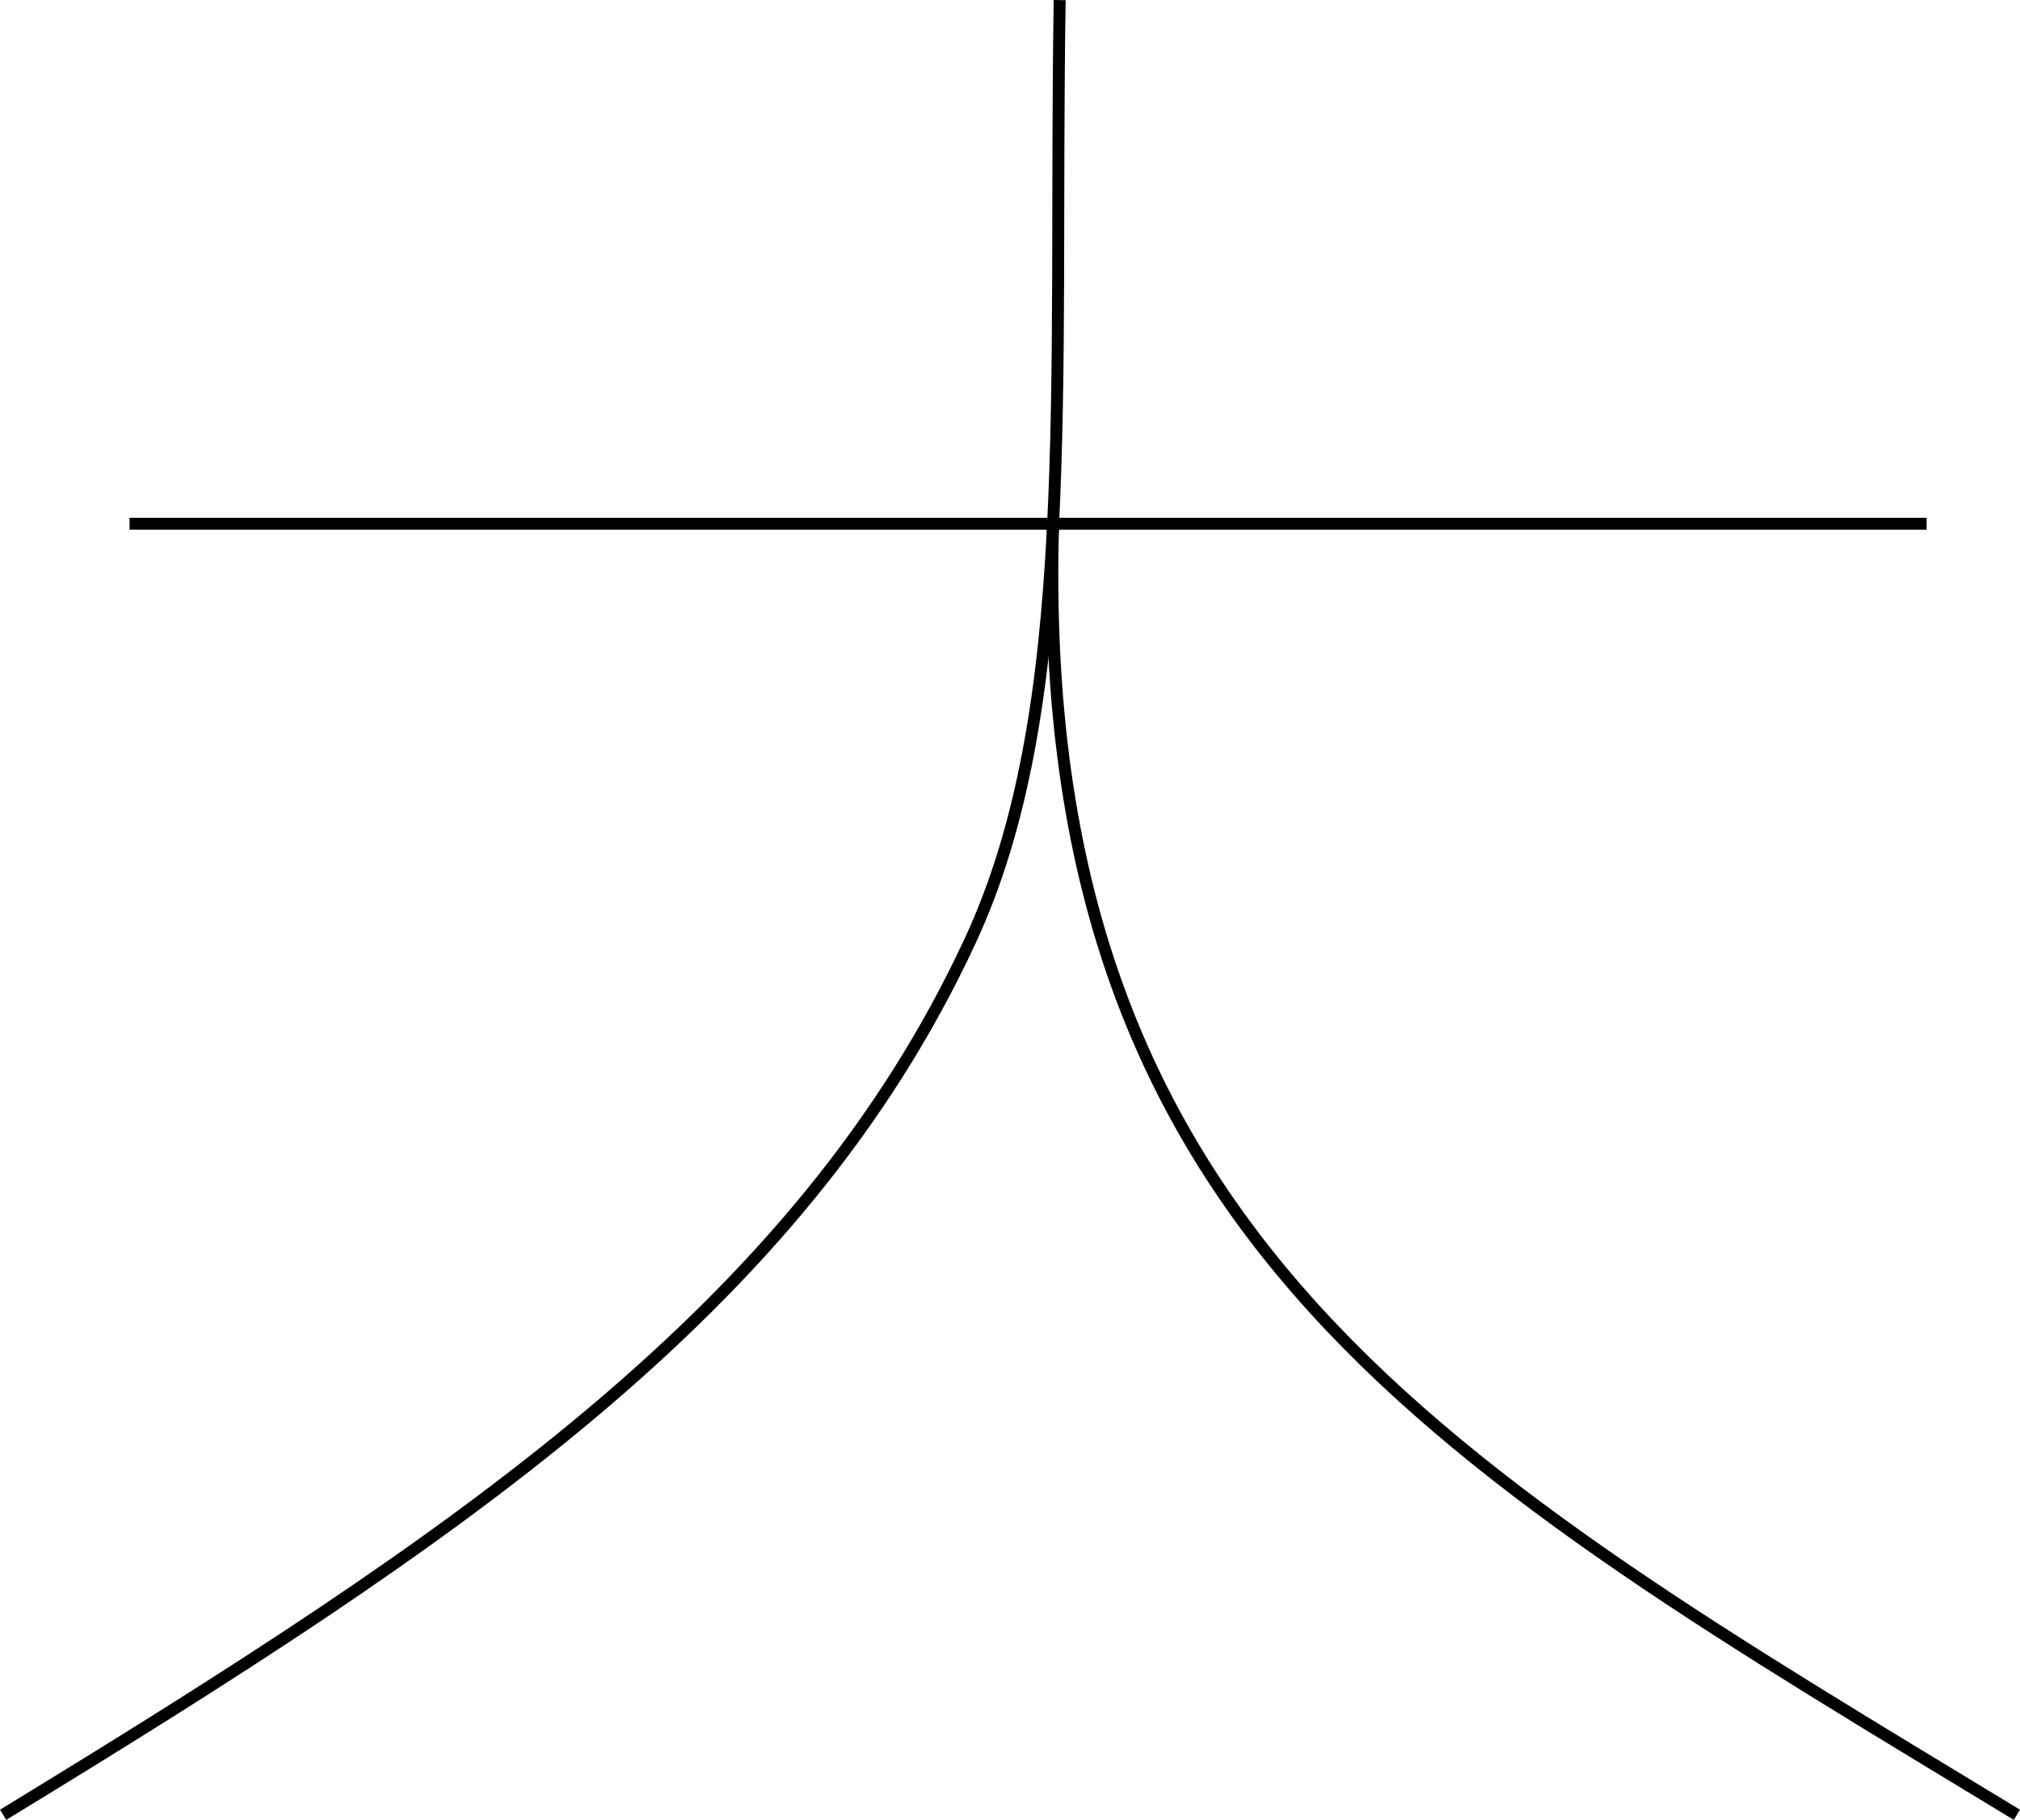
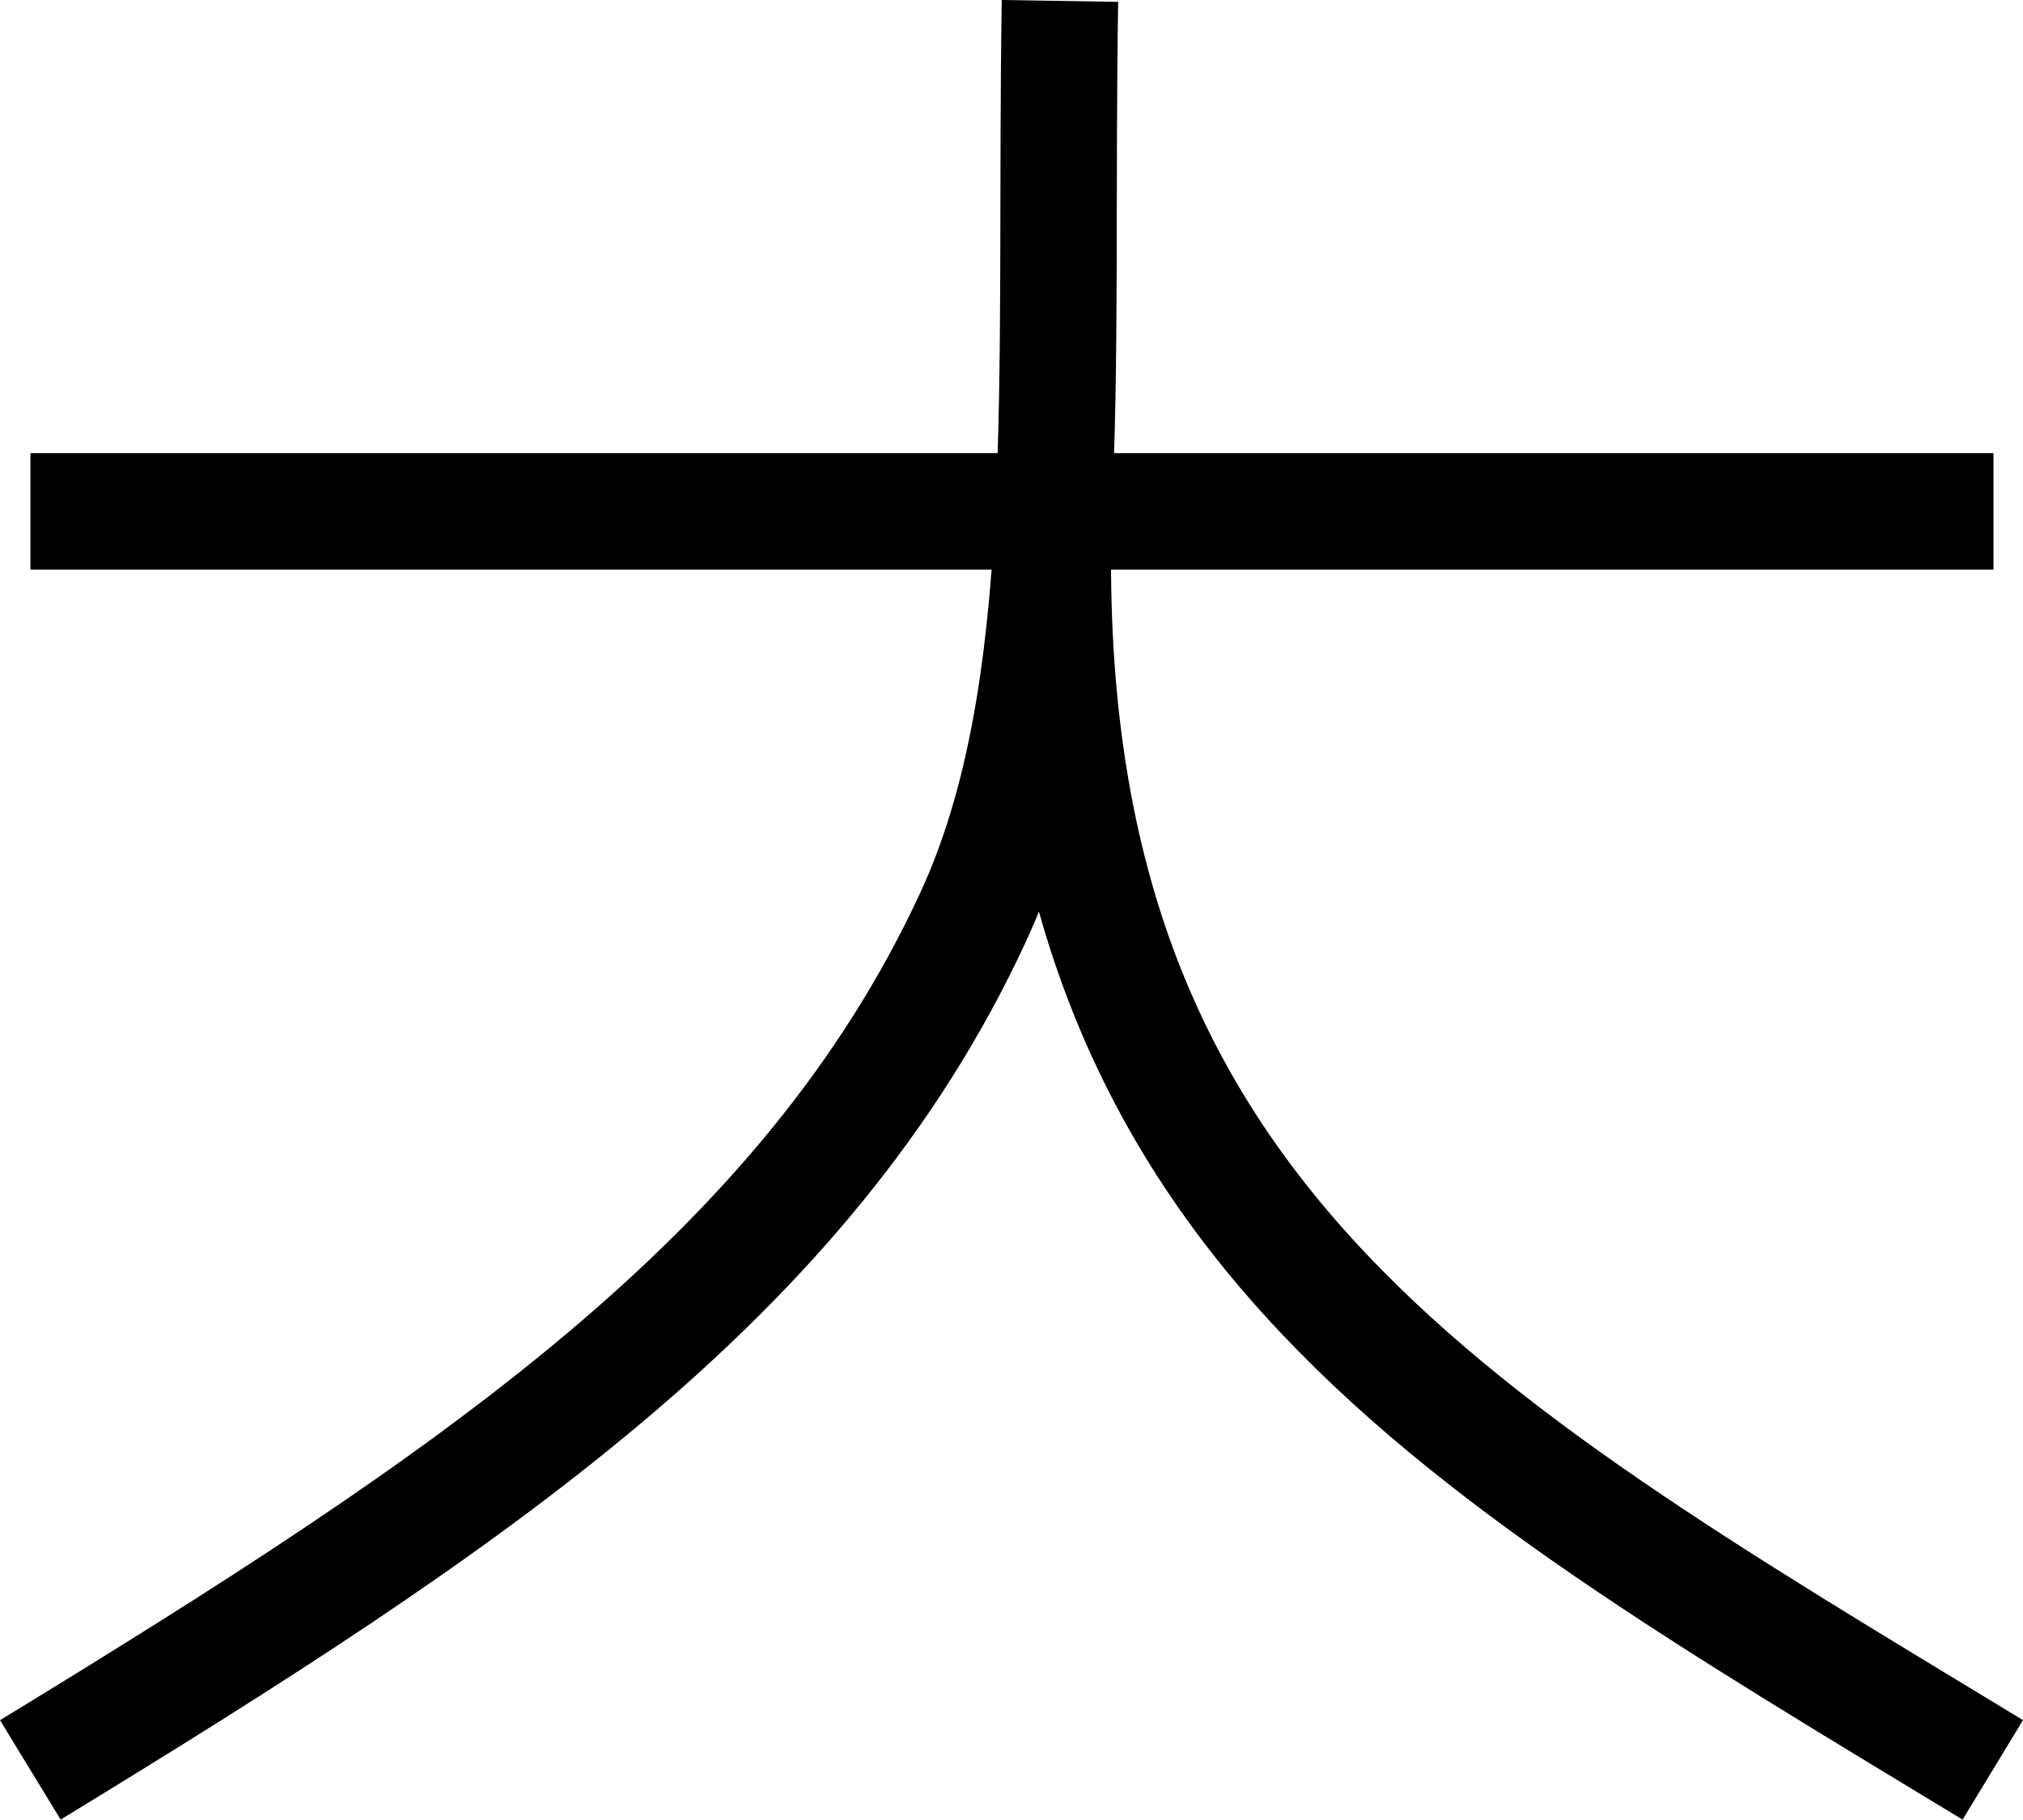
- <svg xmlns="http://www.w3.org/2000/svg" width="169.097mm" height="152.382mm" viewBox="0 0 169.097 152.382" version="1.1" id="svg1331">
+ <svg xmlns="http://www.w3.org/2000/svg" width="173.777mm" height="156.299mm" viewBox="0 0 173.777 156.299" version="1.1" id="svg1331">
  <defs id="defs1325" />
-   <g id="layer1" transform="translate(-20.15026,-44.50399)">
-     <path style="fill:none;fill-rule:evenodd;stroke:#000000;stroke-width:1;stroke-linecap:butt;stroke-linejoin:miter;stroke-miterlimit:4;stroke-dasharray:none;stroke-opacity:1" d="M 30.994,88.357 H 181.429" id="path1333" />
-     <path style="fill:none;fill-rule:evenodd;stroke:#000000;stroke-width:1;stroke-linecap:butt;stroke-linejoin:miter;stroke-miterlimit:4;stroke-dasharray:none;stroke-opacity:1" d="m 108.857,44.512 c -0.517,32.655 1.468,59.424 -7.468,78.717 -14.356,30.995 -43.117,50.124 -80.978,73.229" id="path1335" />
-     <path style="fill:none;fill-rule:evenodd;stroke:#000000;stroke-width:1;stroke-linecap:butt;stroke-linejoin:miter;stroke-miterlimit:4;stroke-dasharray:none;stroke-opacity:1" d="m 108.307,88.357 c -1.751,59.913 32.938,79.116 80.681,108.101" id="path1337" />
+   <g id="layer1" transform="translate(-17.80613,-44.43282)">
+     <path style="fill:none;fill-rule:evenodd;stroke:#000000;stroke-width:10;stroke-linecap:butt;stroke-linejoin:miter;stroke-miterlimit:4;stroke-dasharray:none;stroke-opacity:1" d="M 20.42,88.357 H 189.048" id="path1333" />
+     <path style="fill:none;fill-rule:evenodd;stroke:#000000;stroke-width:10;stroke-linecap:butt;stroke-linejoin:miter;stroke-miterlimit:4;stroke-dasharray:none;stroke-opacity:1" d="m 108.857,44.512 c -0.517,32.655 1.468,59.424 -7.468,78.717 -14.356,30.995 -43.117,50.124 -80.978,73.229" id="path1335" />
+     <path style="fill:none;fill-rule:evenodd;stroke:#000000;stroke-width:10;stroke-linecap:butt;stroke-linejoin:miter;stroke-miterlimit:4;stroke-dasharray:none;stroke-opacity:1" d="m 108.307,88.357 c -1.751,59.913 32.938,79.116 80.681,108.101" id="path1337" />
  </g>
</svg>
